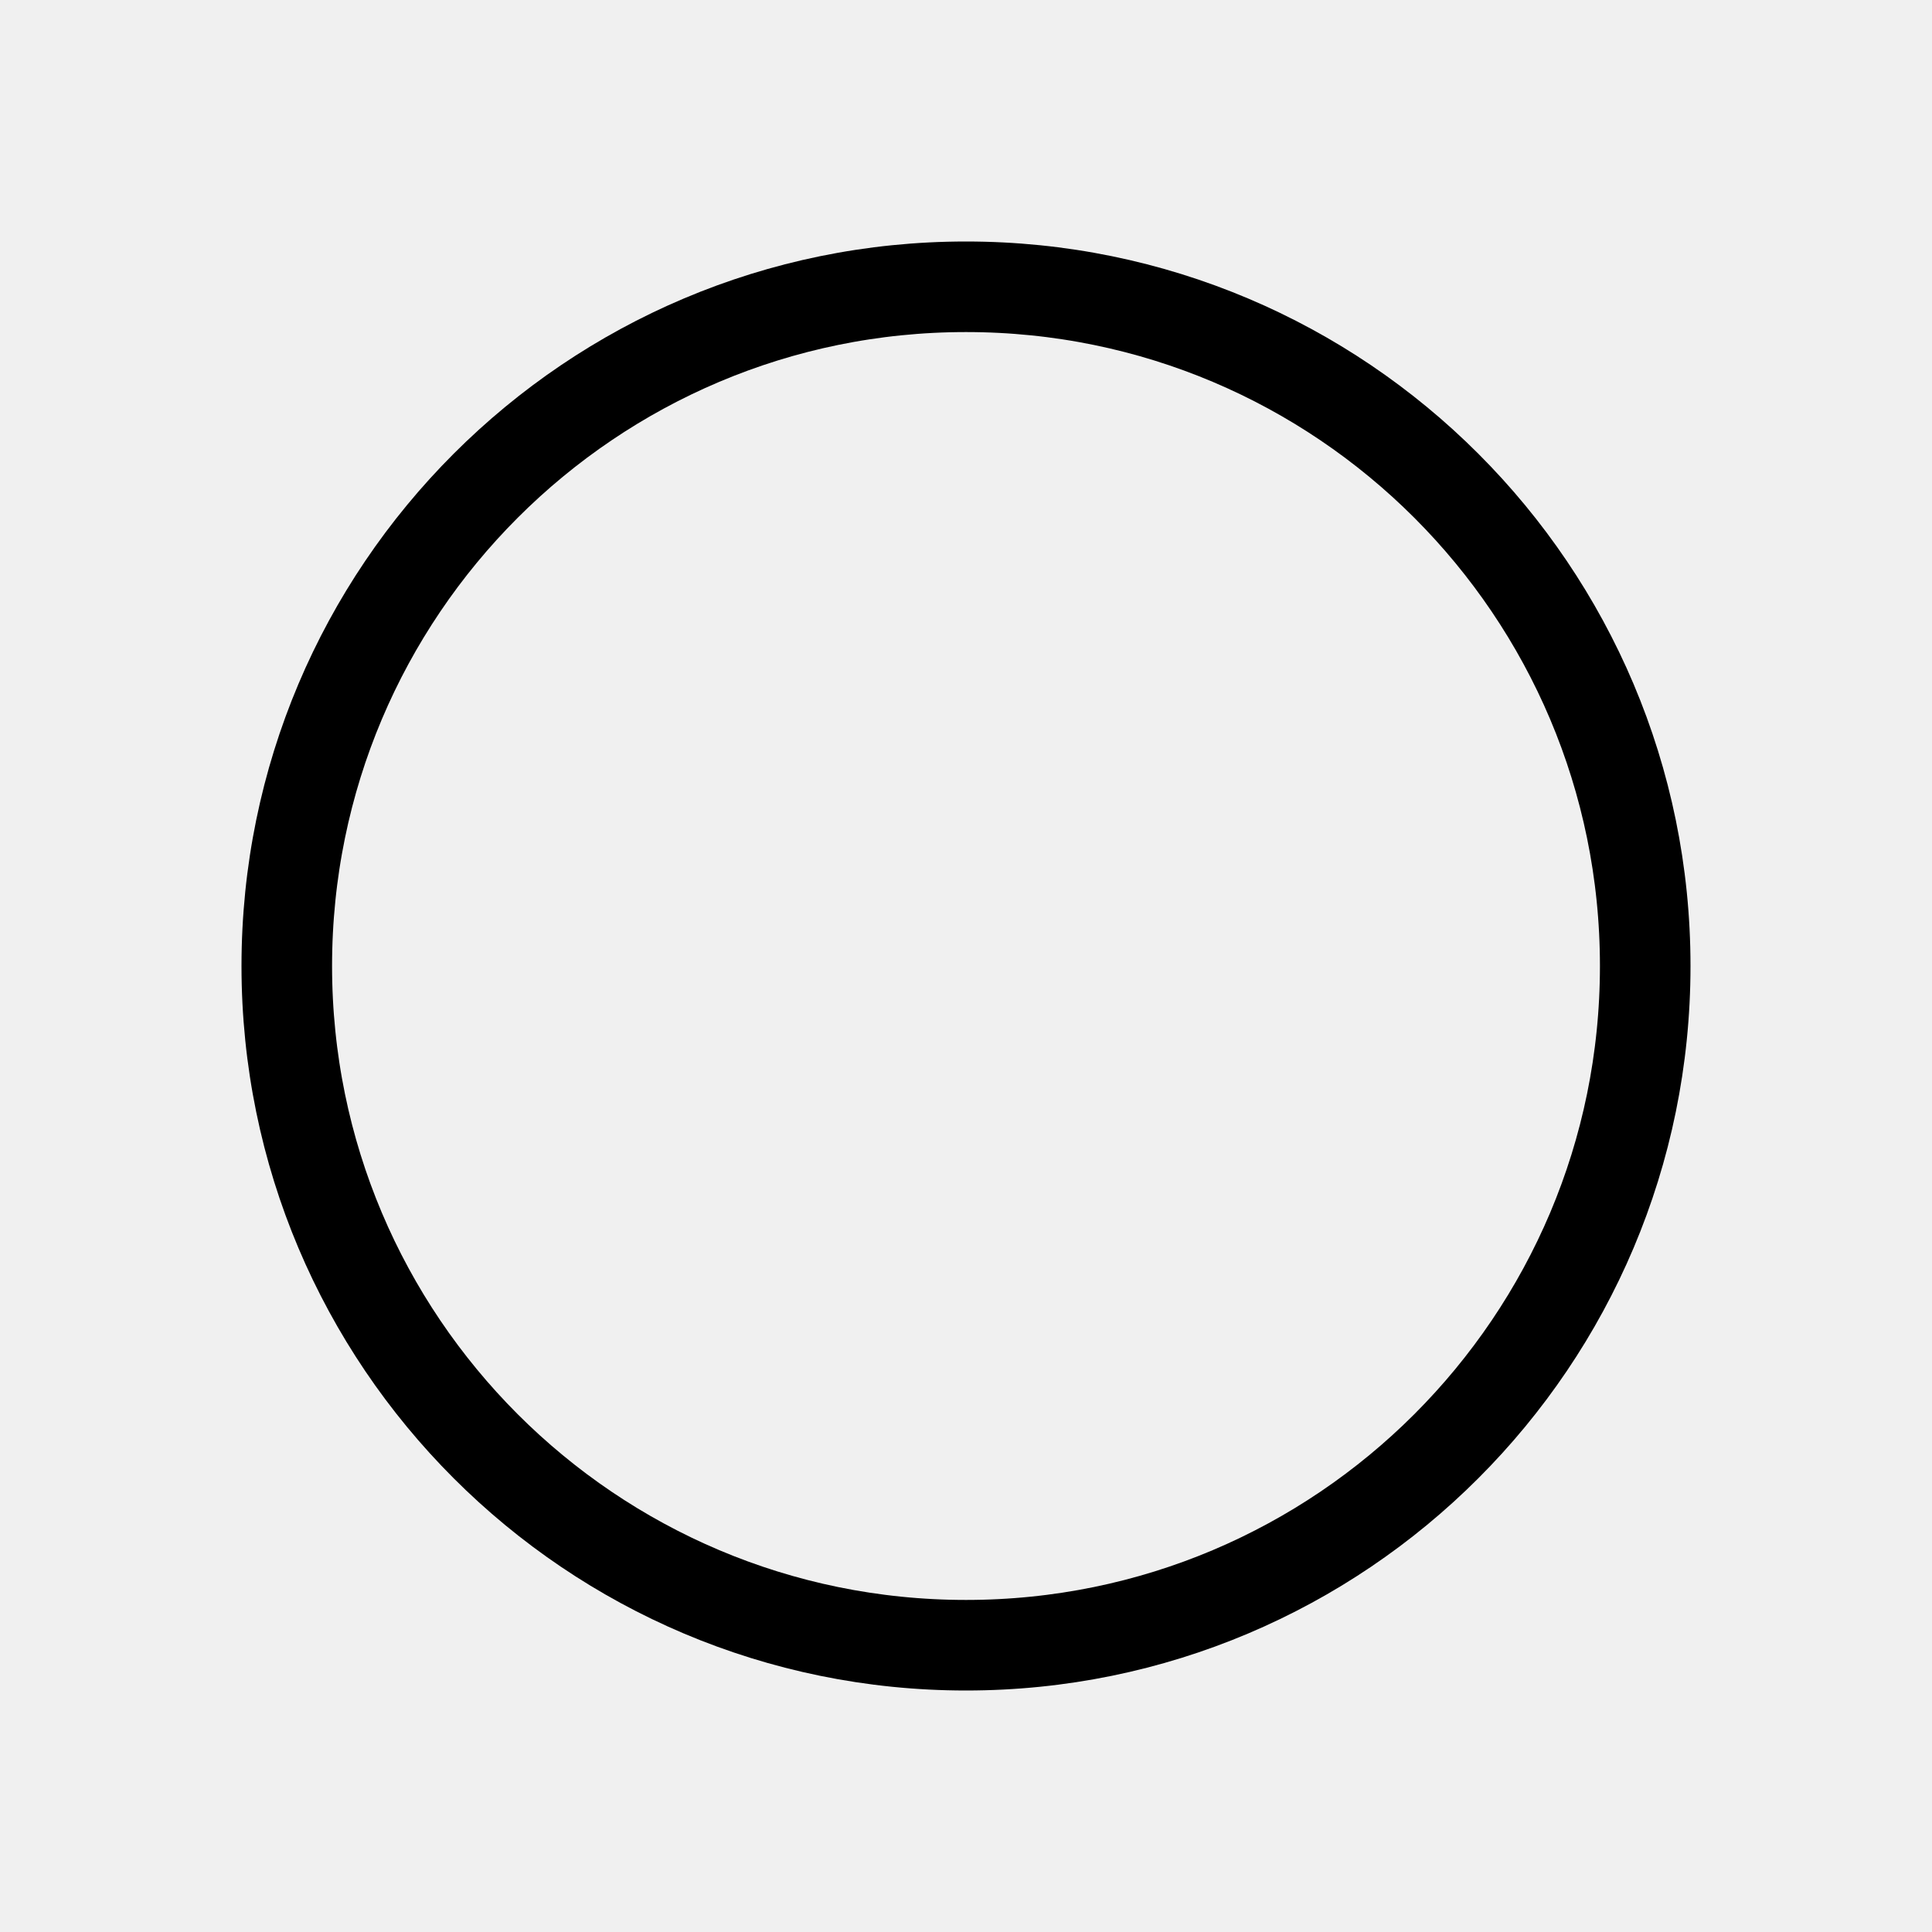
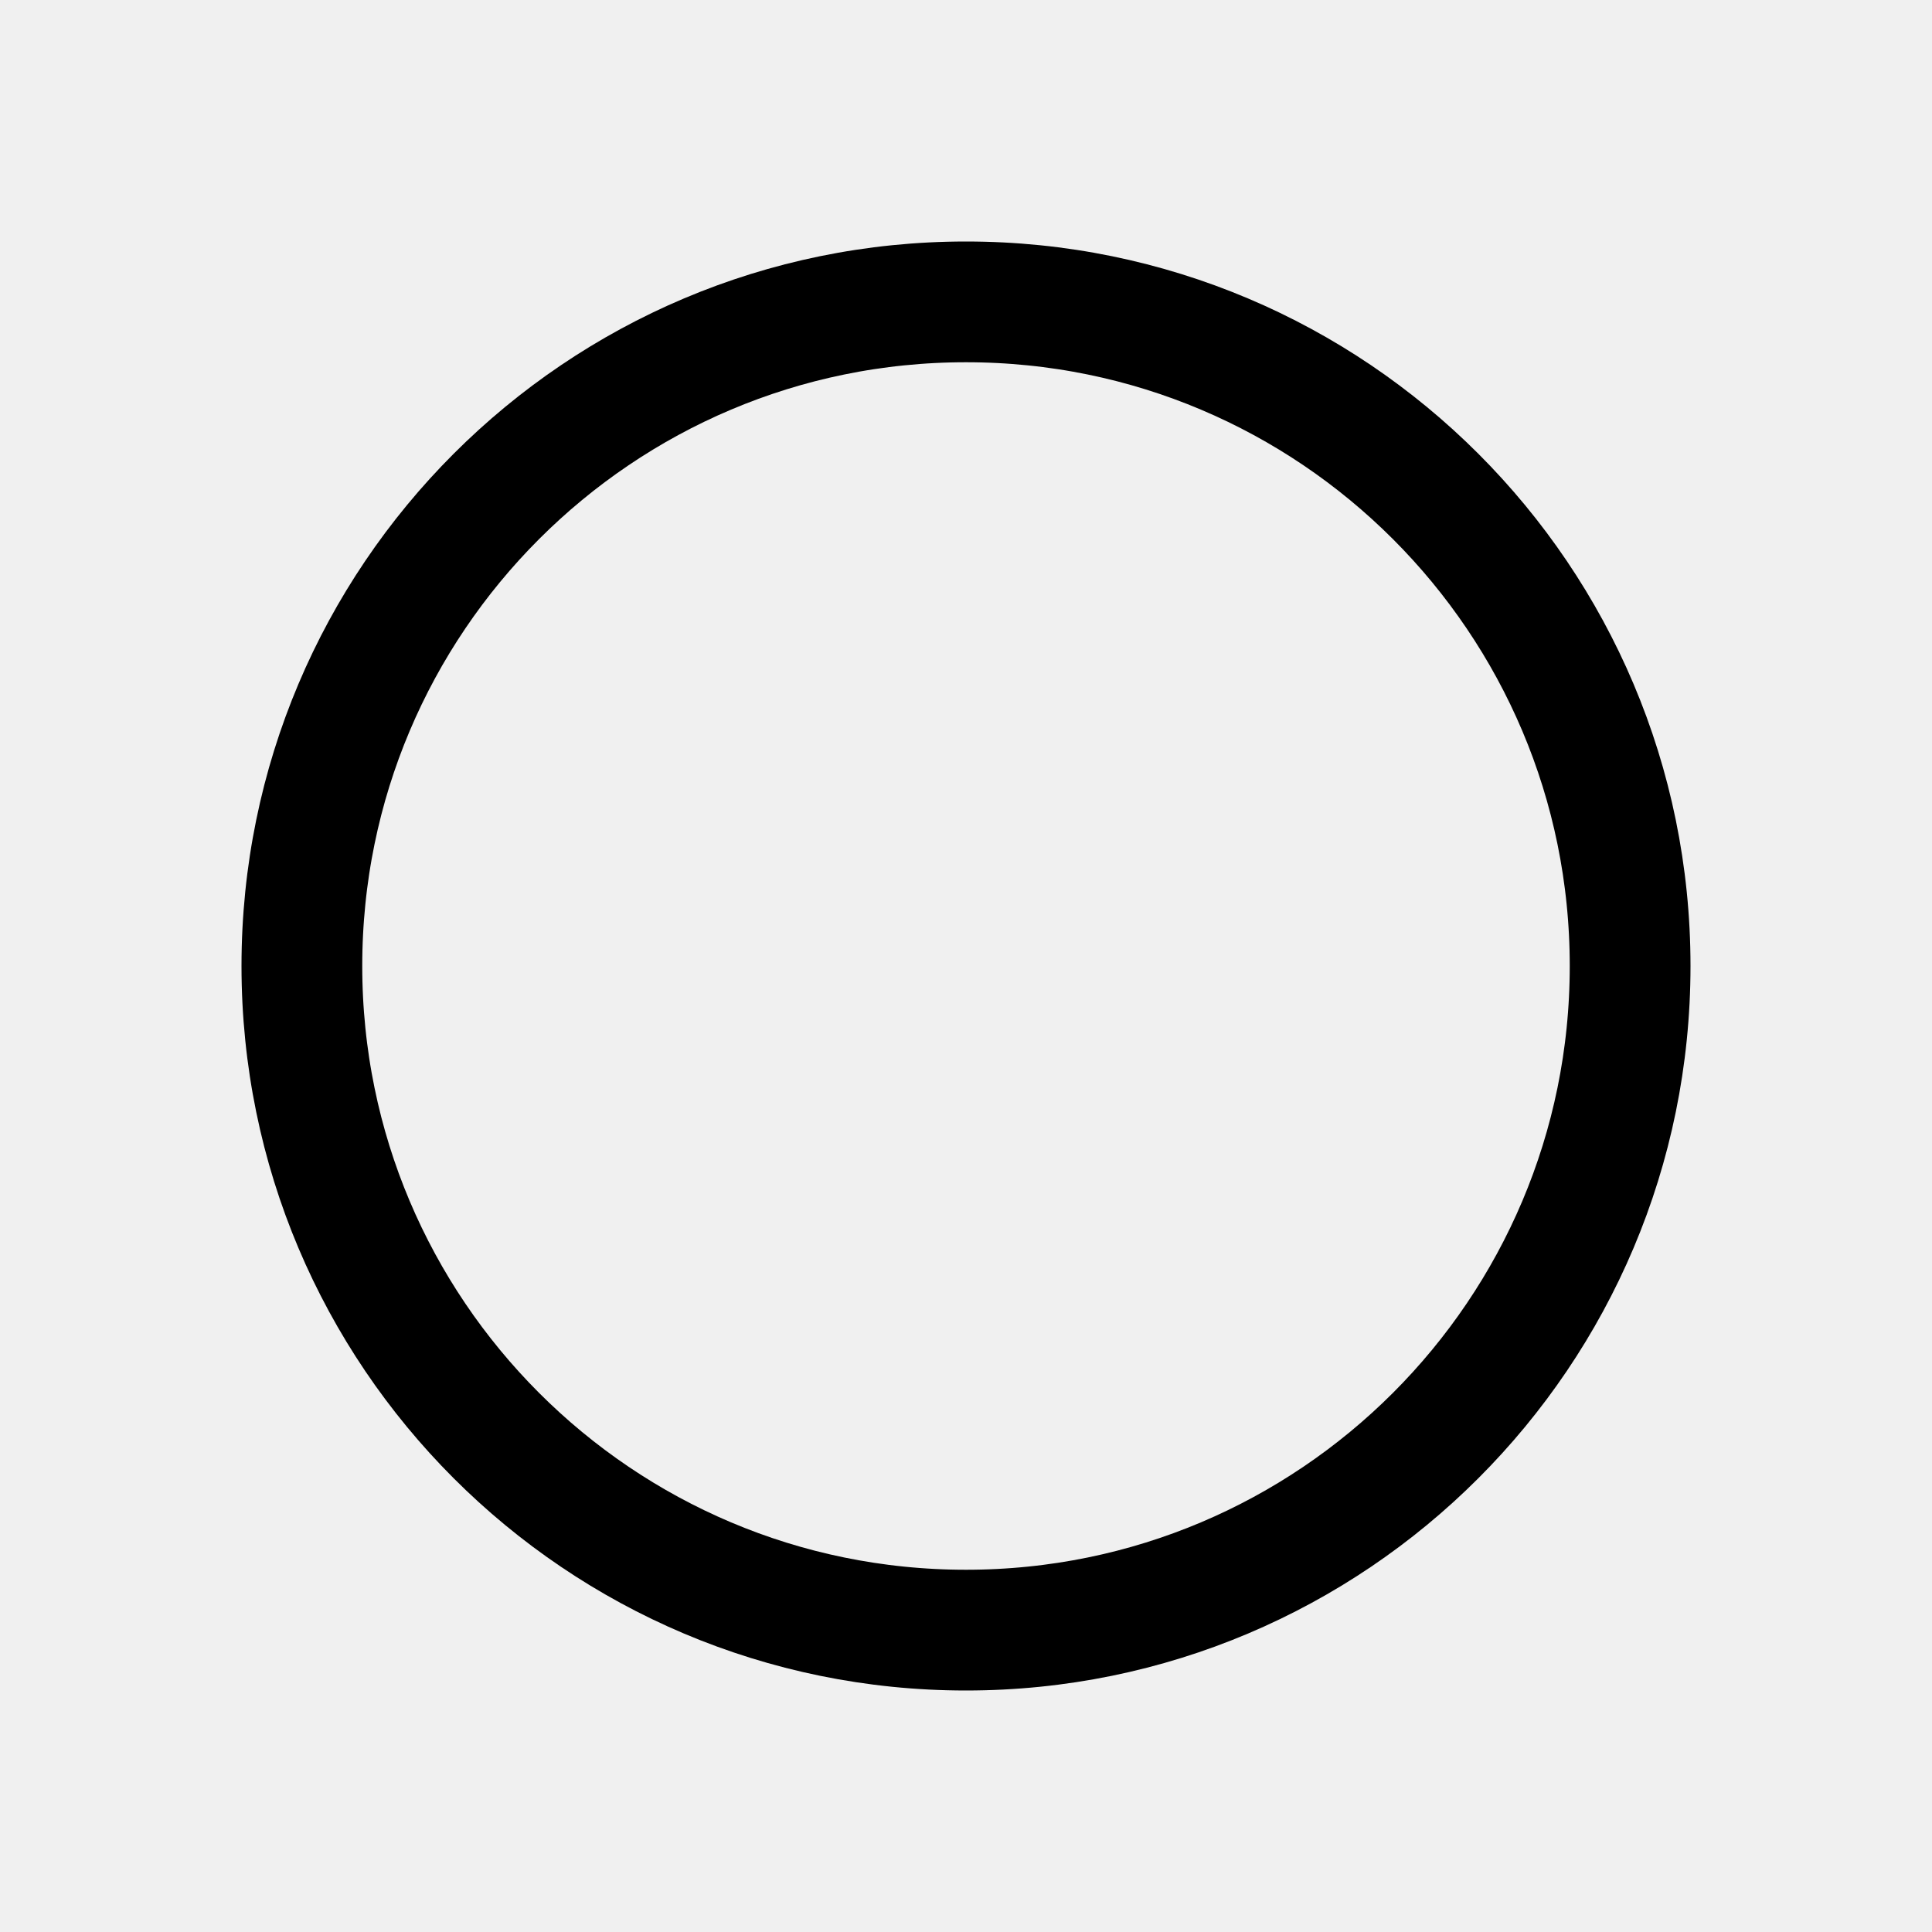
<svg xmlns="http://www.w3.org/2000/svg" style="isolation:isolate" viewBox="0 0 512 512" width="512pt" height="512pt">
  <defs>
    <clipPath id="_clipPath_MUHj0fjcGJldOz8ZIrVmBC6Mkp2EkCho">
      <rect width="512" height="512" />
    </clipPath>
  </defs>
  <g clip-path="url(#_clipPath_MUHj0fjcGJldOz8ZIrVmBC6Mkp2EkCho)">
    <mask id="_mask_znxZjiqW6YGfGR9P81Wa3X6QVZyUL6A9">
-       <circle vector-effect="non-scaling-stroke" cx="256" cy="256" r="192" fill="white" stroke="none" />
+       <circle cx="256" cy="256" r="192" fill="white" stroke="none" />
    </mask>
-     <circle vector-effect="non-scaling-stroke" cx="256" cy="256" r="192" fill="none" />
-     <circle vector-effect="non-scaling-stroke" cx="256" cy="256" r="192" fill="none" mask="url(#_mask_znxZjiqW6YGfGR9P81Wa3X6QVZyUL6A9)" stroke-width="64" stroke="rgb(0,0,0)" stroke-linejoin="miter" stroke-linecap="square" stroke-miterlimit="3" />
+     <circle cx="256" cy="256" r="192" fill="none" />
+     <circle cx="256" cy="256" r="192" fill="none" mask="url(#_mask_znxZjiqW6YGfGR9P81Wa3X6QVZyUL6A9)" stroke-width="64" stroke="rgb(0,0,0)" stroke-linejoin="miter" stroke-linecap="square" stroke-miterlimit="3" />
  </g>
</svg>
